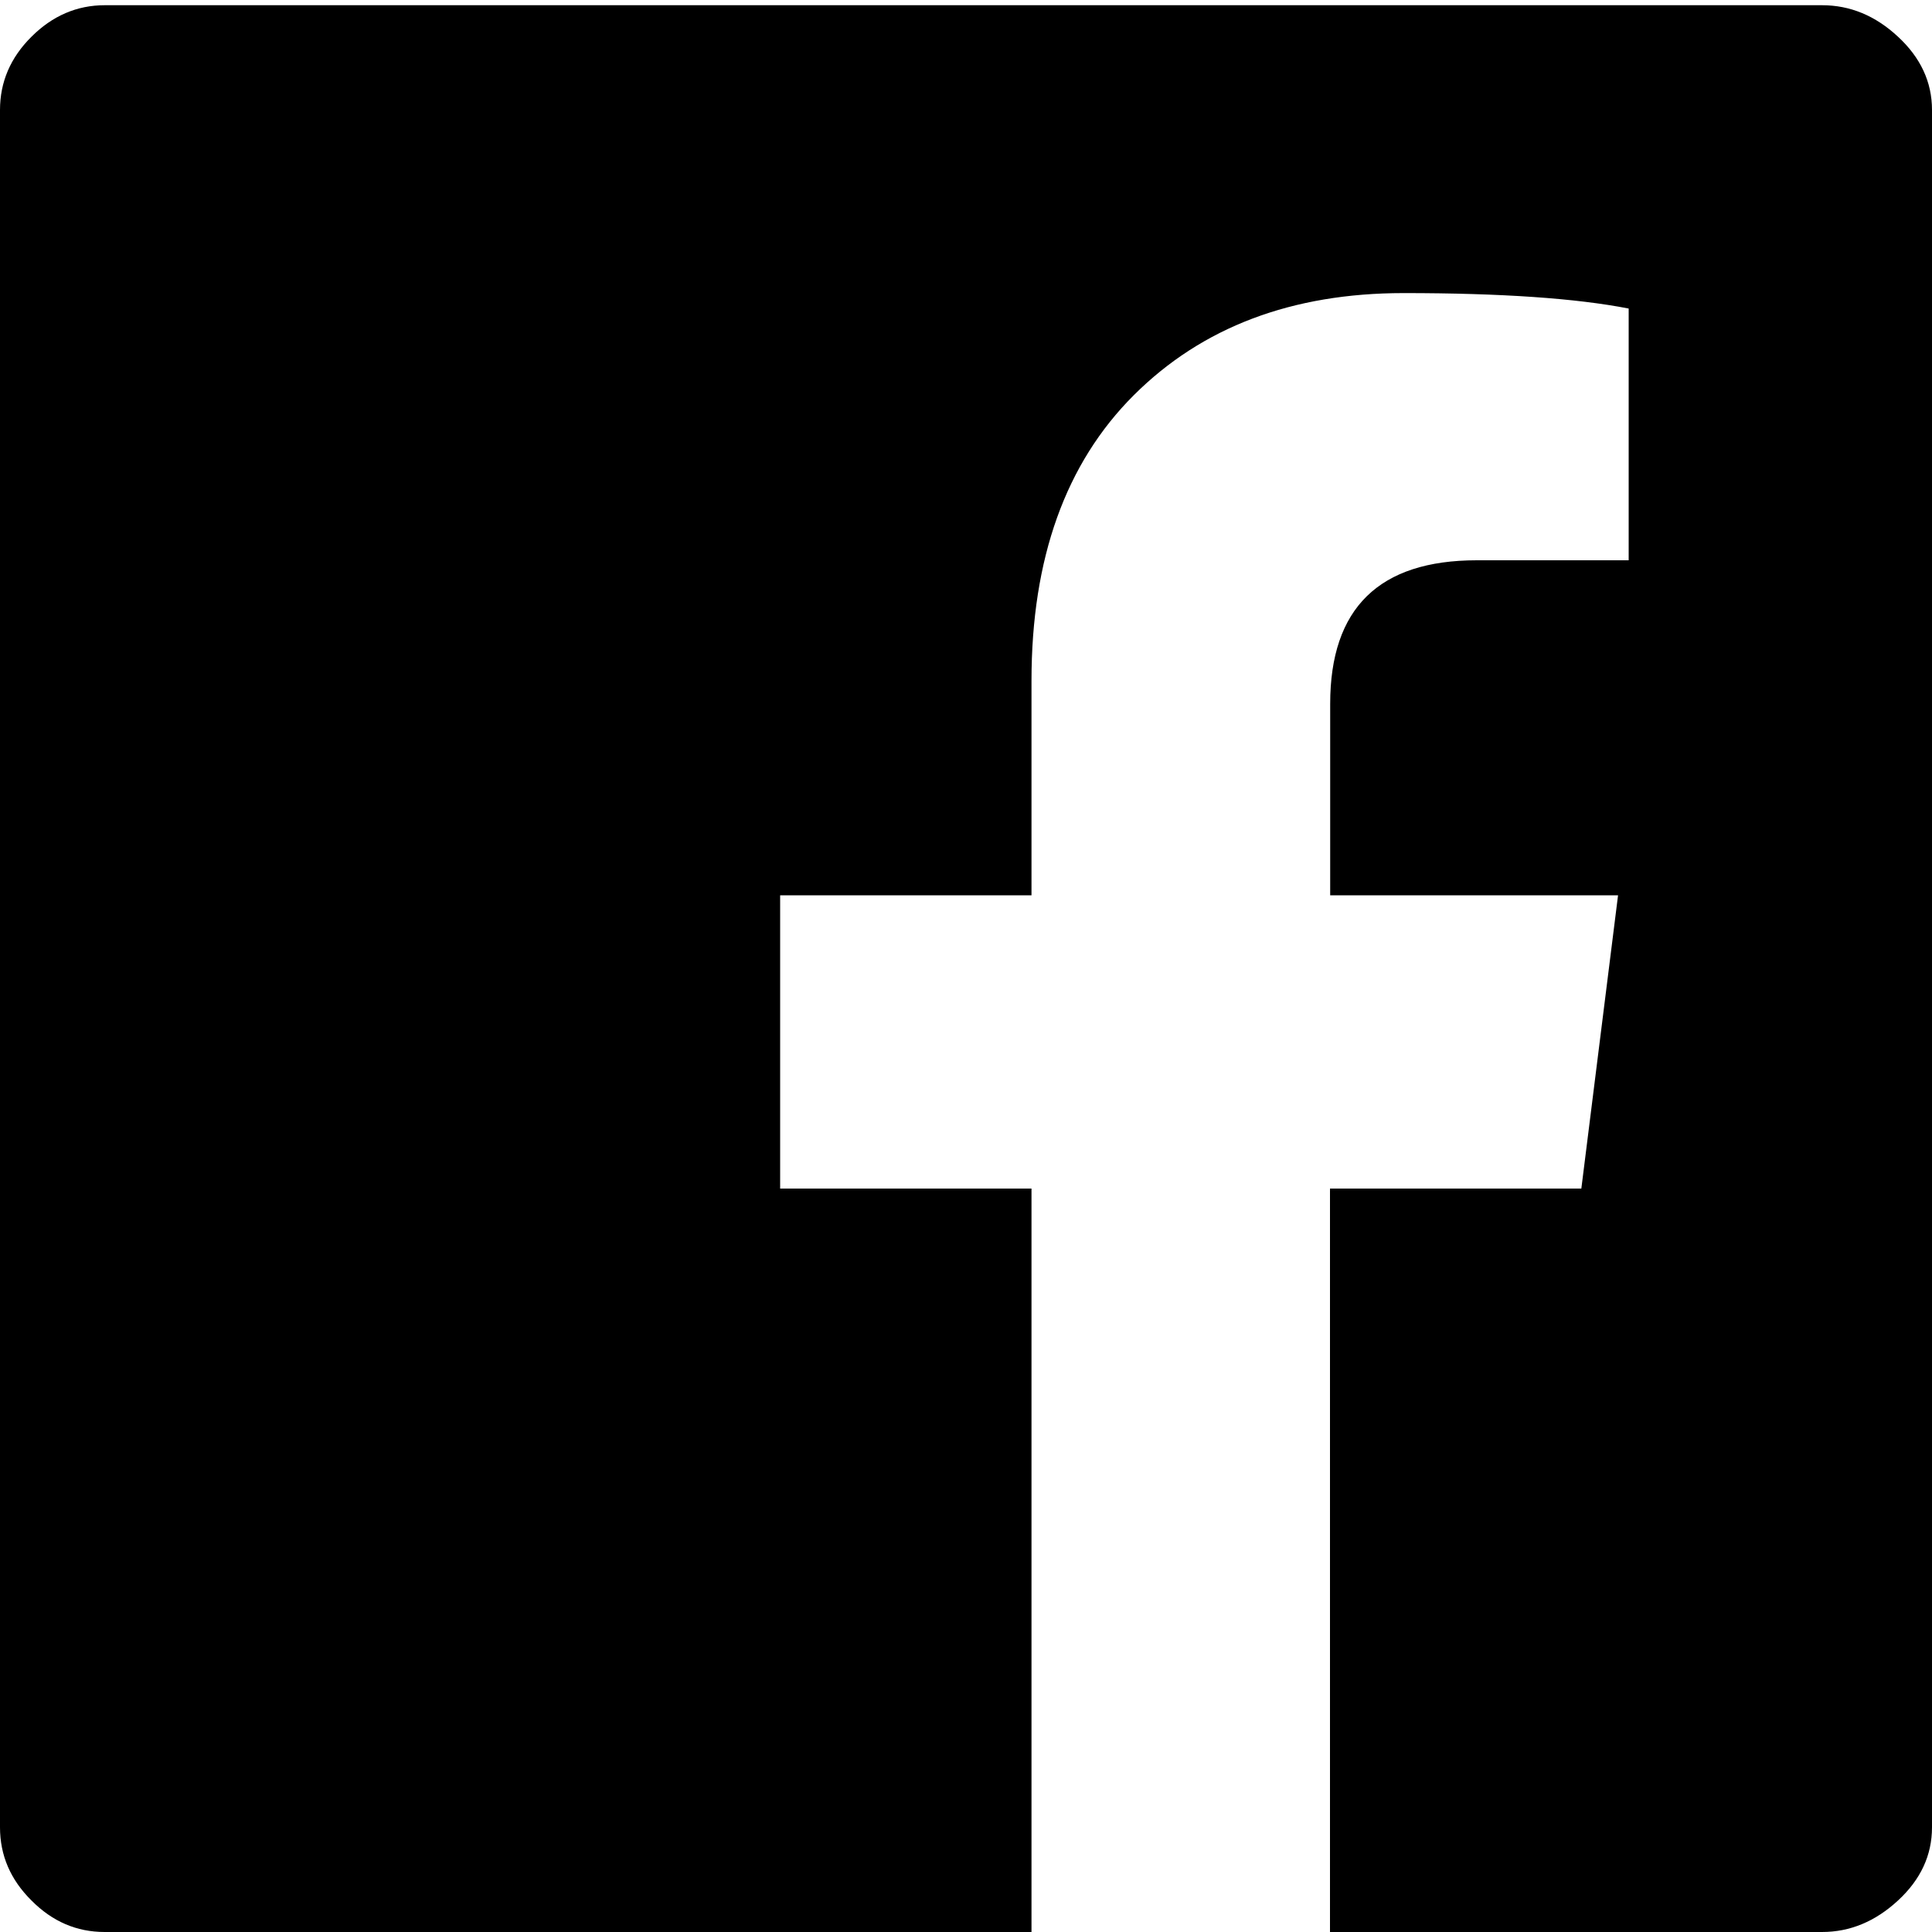
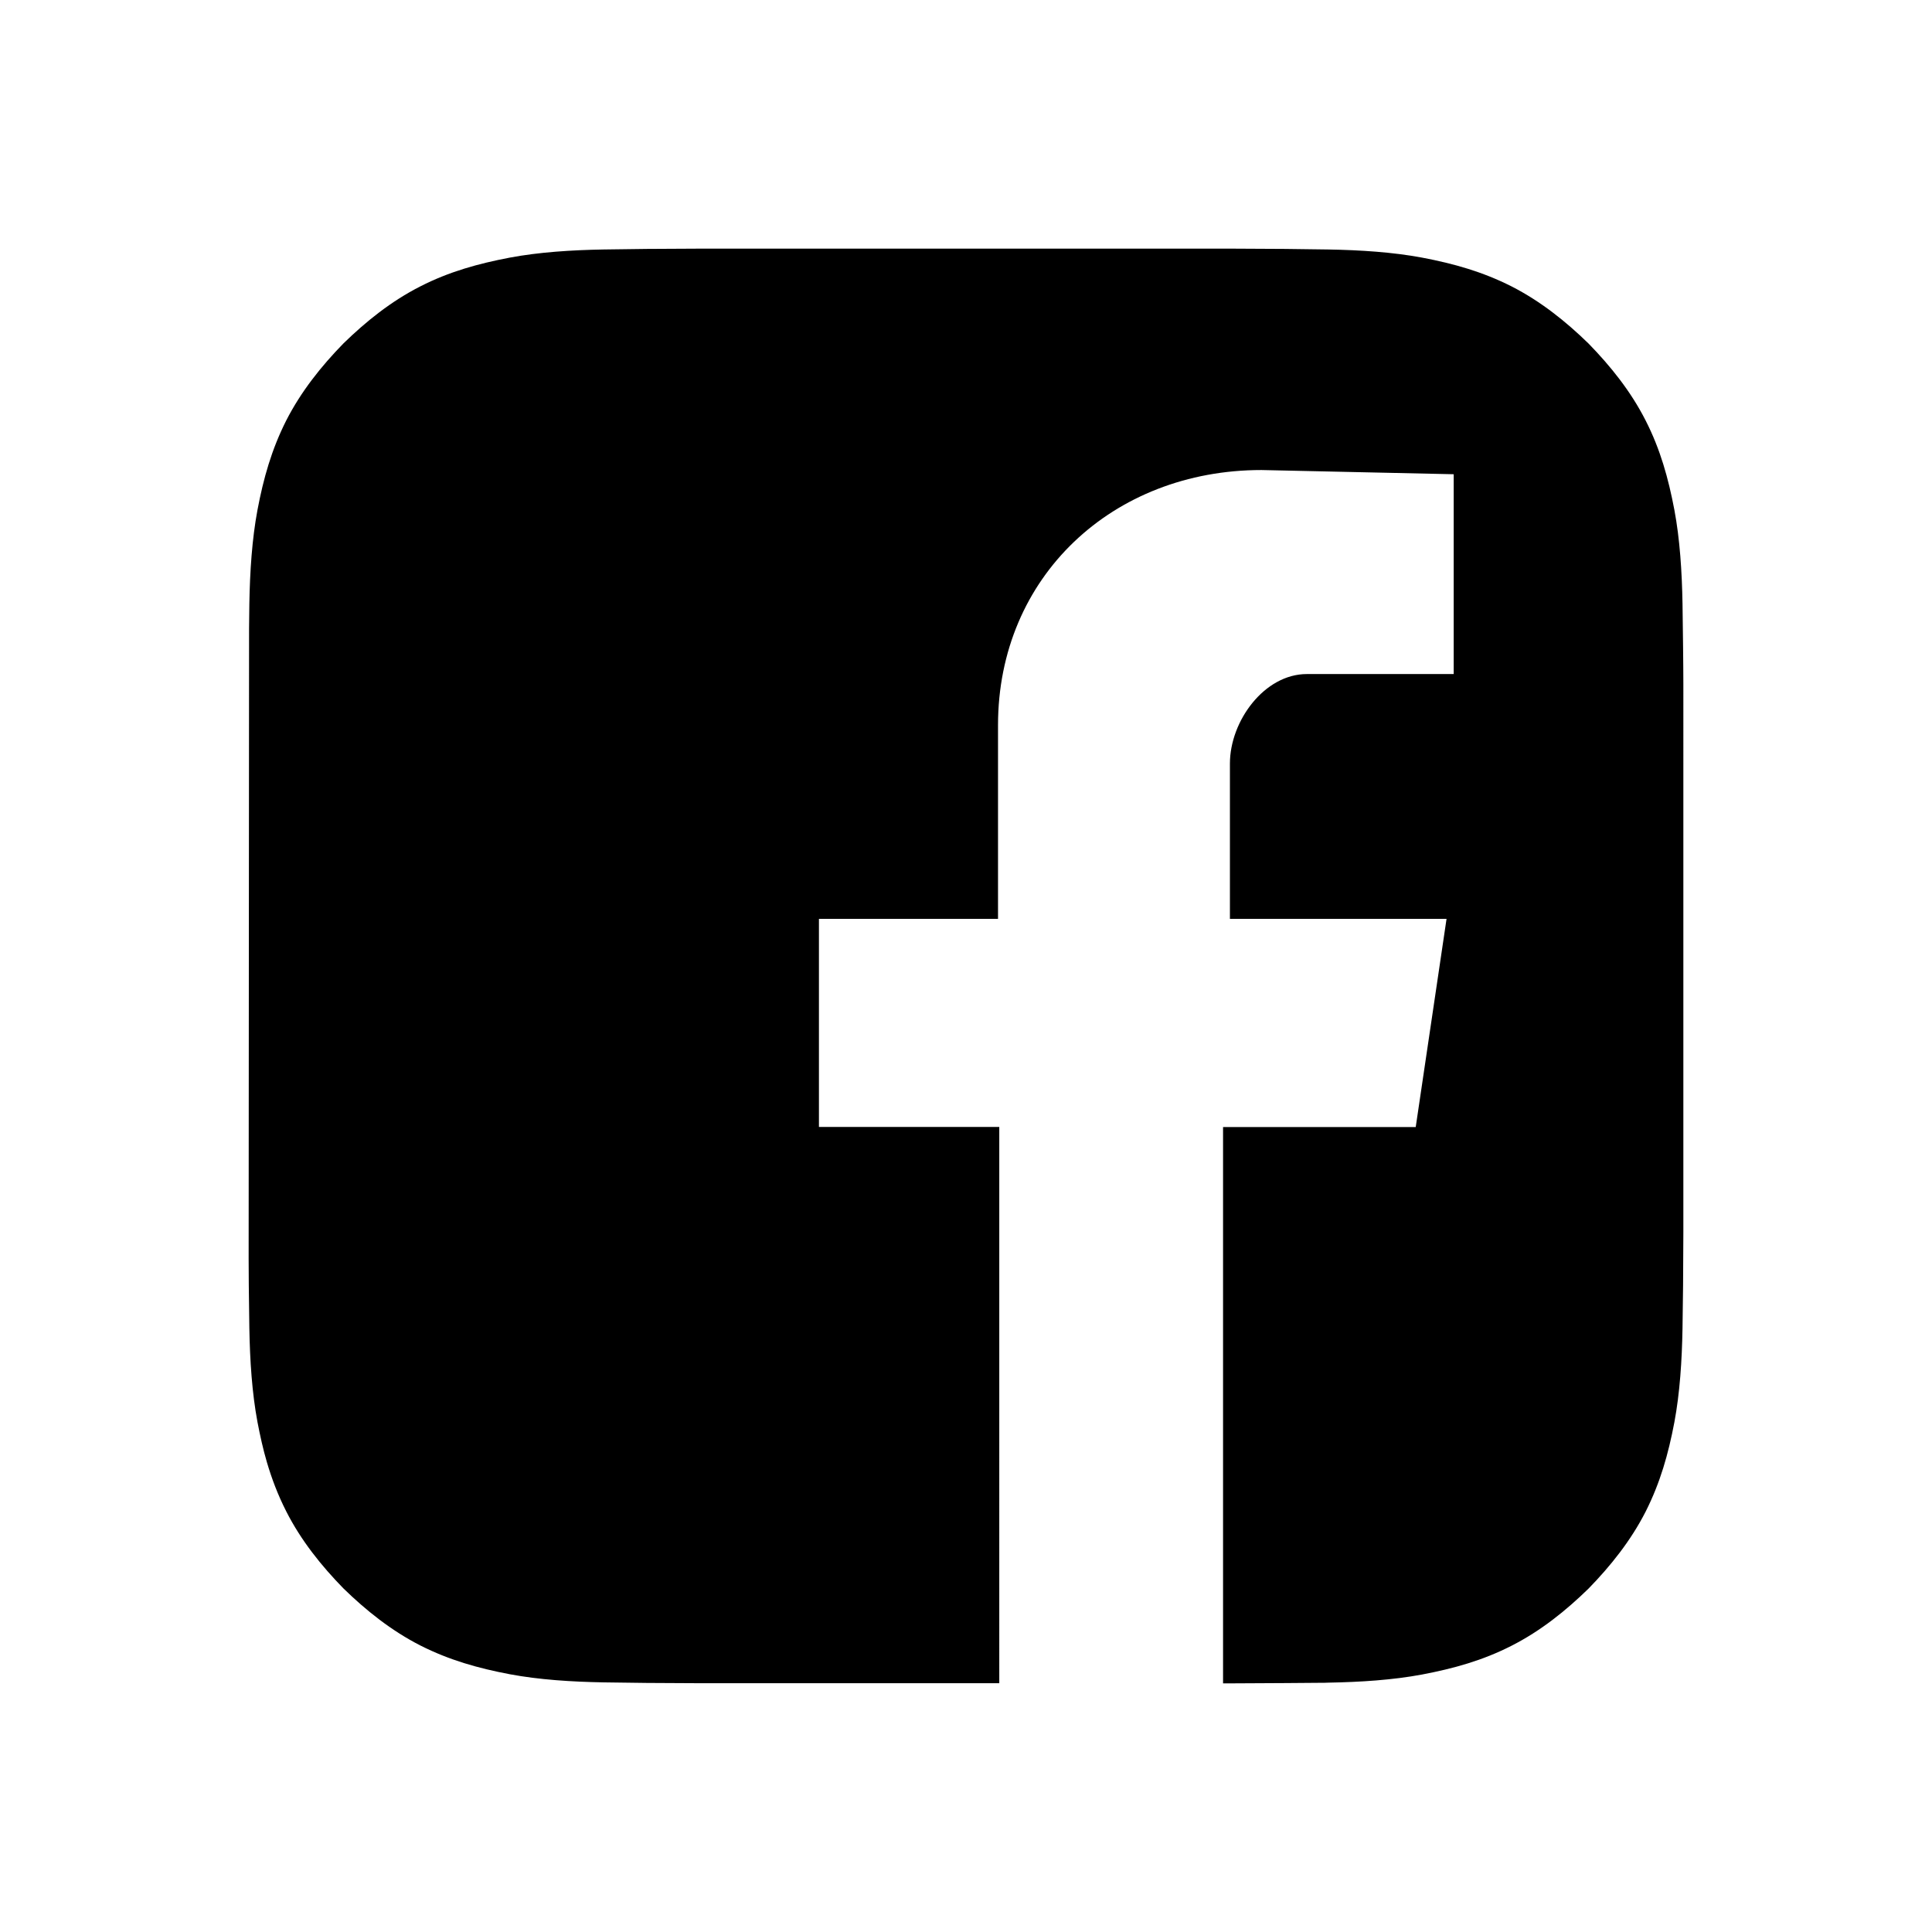
- <svg xmlns="http://www.w3.org/2000/svg" t="1483442960289" class="icon" style="" viewBox="0 0 1024 1024" version="1.1" p-id="3427" width="1" height="1">
+ <svg xmlns="http://www.w3.org/2000/svg" t="1483447658821" class="icon" style="" viewBox="0 0 1024 1024" version="1.1" p-id="3600" width="32" height="32">
  <defs>
    <style type="text/css" />
  </defs>
-   <path d="M965.734 2.765c14.848 0 28.262 5.53 40.243 16.691C1017.958 30.515 1024 43.52 1024 58.266l0 910.234c0 14.848-6.042 27.75-18.022 38.81C993.894 1018.47 980.48 1024 965.734 1024L704.922 1024 704.922 629.965l133.222 0 19.456-155.443-152.576 0L705.024 373.043c0-50.688 25.907-76.083 77.722-76.083l80.486 0L863.232 163.533c-27.75-5.427-67.482-8.192-119.296-8.192-59.187 0-106.803 18.022-142.95 54.067C564.736 245.555 546.714 296.038 546.714 360.755l0 113.766L413.491 474.522l0 155.443 133.222 0L546.714 1024 55.501 1024c-14.848 0-27.75-5.53-38.81-16.691C5.53 996.25 0 983.347 0 968.499L0 58.266C0 43.52 5.53 30.515 16.691 19.456c11.059-11.059 24.064-16.691 38.81-16.691L965.734 2.765z" p-id="3428" />
+   <path d="M892.066 342.855c-0.148-12.105-0.223-17.082-0.297-22.8-0.298-17.082-1.411-34.312-4.307-49.76-3.194-16.784-7.426-32.084-15.224-47.383-7.873-15.522-18.641-28.89-30.301-40.847-11.958-11.66-25.4-22.429-40.848-30.302-15.299-7.724-30.525-12.032-47.382-15.224-15.448-2.896-32.678-4.011-49.76-4.307-5.719-0.075-10.694-0.148-22.8-0.298-11.585-0.074-21.018-0.148-27.999-0.148L370.705 131.785c-6.981 0-16.414 0.075-27.925 0.148-12.106 0.148-17.082 0.223-22.8 0.298-17.082 0.297-34.312 1.411-49.76 4.307-16.784 3.194-32.084 7.426-47.383 15.224-15.522 7.873-28.89 18.641-40.847 30.302-11.66 11.957-22.429 25.4-30.302 40.847-7.724 15.299-12.032 30.524-15.224 47.383-2.896 15.448-4.011 32.678-4.307 49.76-0.075 3.862-0.075 7.426-0.148 12.997l-0.223 334.205c0 4.233 0.075 8.838 0.075 13.888 0.148 12.106 0.223 17.082 0.297 22.8 0.297 17.082 1.411 34.312 4.307 49.76 1.411 7.353 2.971 14.408 4.976 21.241 2.599 8.838 5.867 17.453 10.249 26.068 7.873 15.522 18.641 28.89 30.302 40.847 11.957 11.66 25.4 22.429 40.847 30.302 15.299 7.724 30.524 12.032 47.383 15.224 15.448 2.896 32.678 4.011 49.76 4.307 5.719 0.075 10.694 0.148 22.8 0.297 11.512 0.075 20.943 0.148 27.925 0.148l158.933 0L529.639 597.297l-95.583 0L434.055 487.009l94.915 0L528.97 384.37c0-78.798 60.9-135.243 139.624-135.243l101.895 2.228 0 105.906-77.833 0c-22.503 0-40.773 24.88-40.773 47.457l0 82.289 114.818 0-16.339 110.362L648.244 597.369l0 294.844 4.902 0c6.981 0 16.414-0.075 27.925-0.148 9.581-0.075 14.706-0.148 19.235-0.148 1.188 0 2.376 0 3.639-0.075 17.082-0.297 34.312-1.411 49.76-4.307 16.784-3.194 32.084-7.426 47.382-15.225 15.522-7.873 28.89-18.641 40.848-30.302 11.66-11.957 22.429-25.4 30.301-40.847 7.724-15.299 12.032-30.524 15.224-47.382 2.897-15.448 4.011-32.678 4.307-49.76 0.074-5.719 0.148-10.695 0.297-22.8 0.075-11.512 0.149-20.944 0.149-27.924L892.214 362.759C892.214 357.114 892.141 350.43 892.066 342.855z" p-id="3601" />
</svg>
